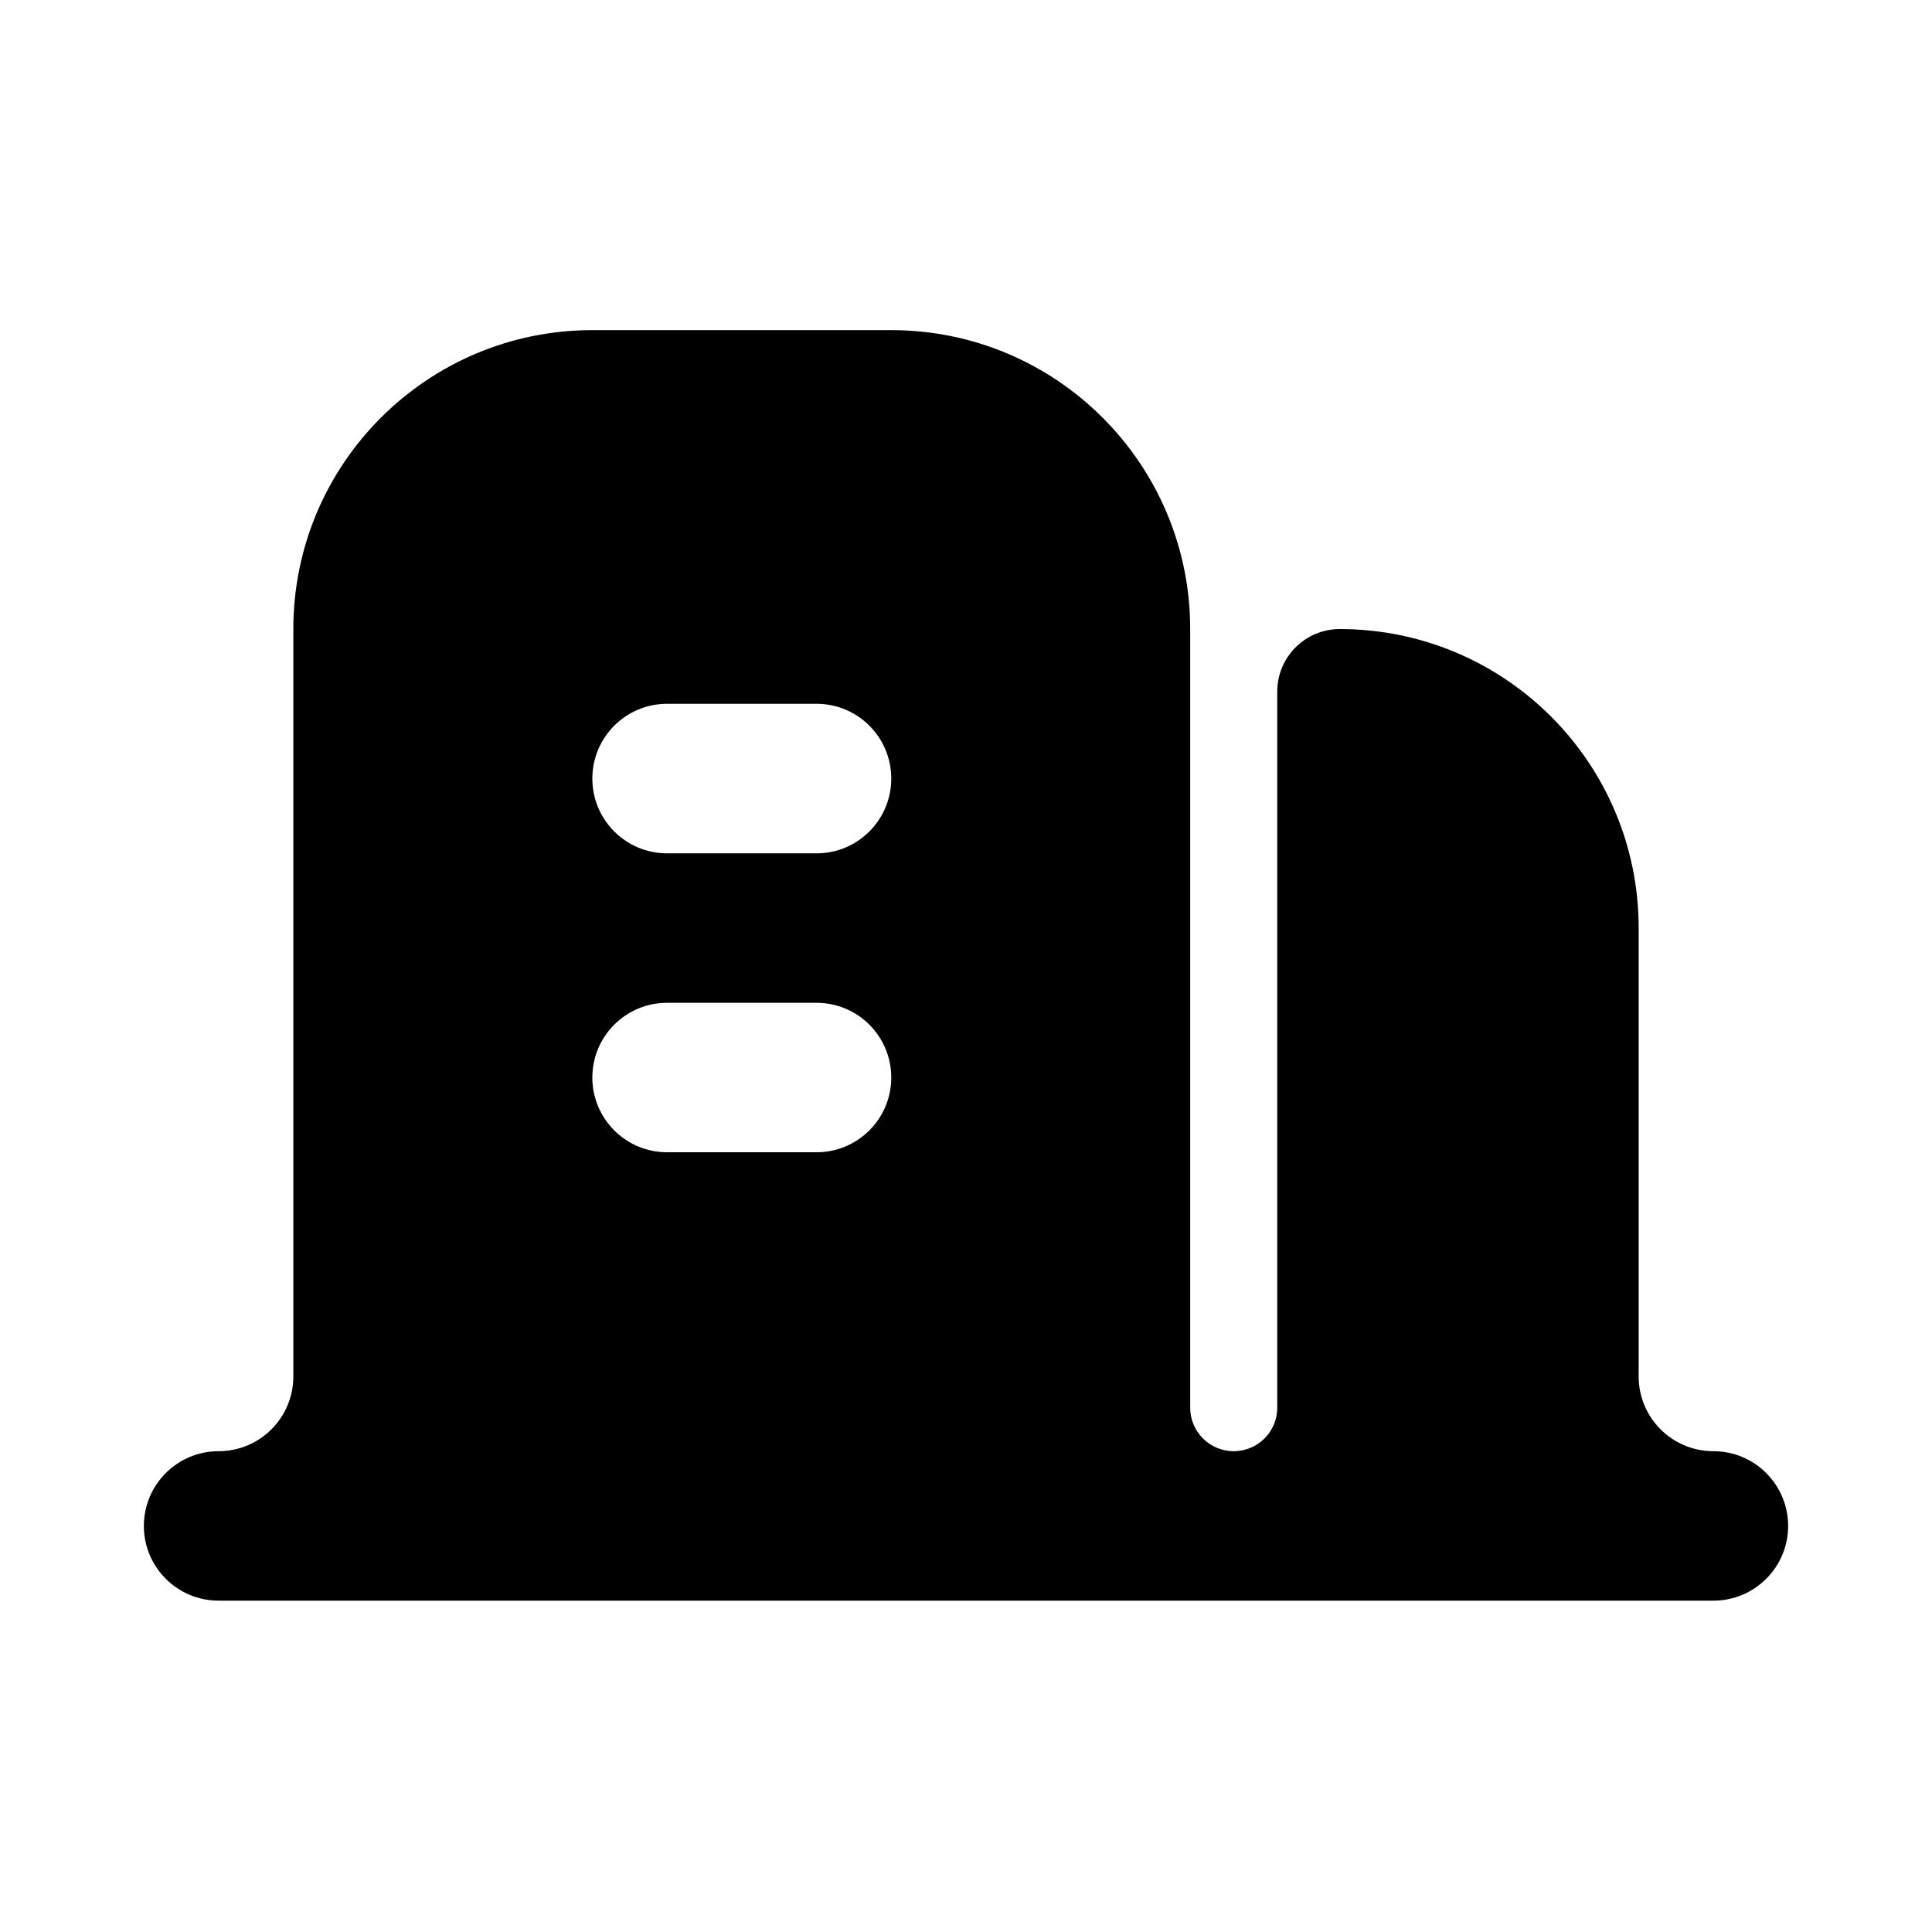
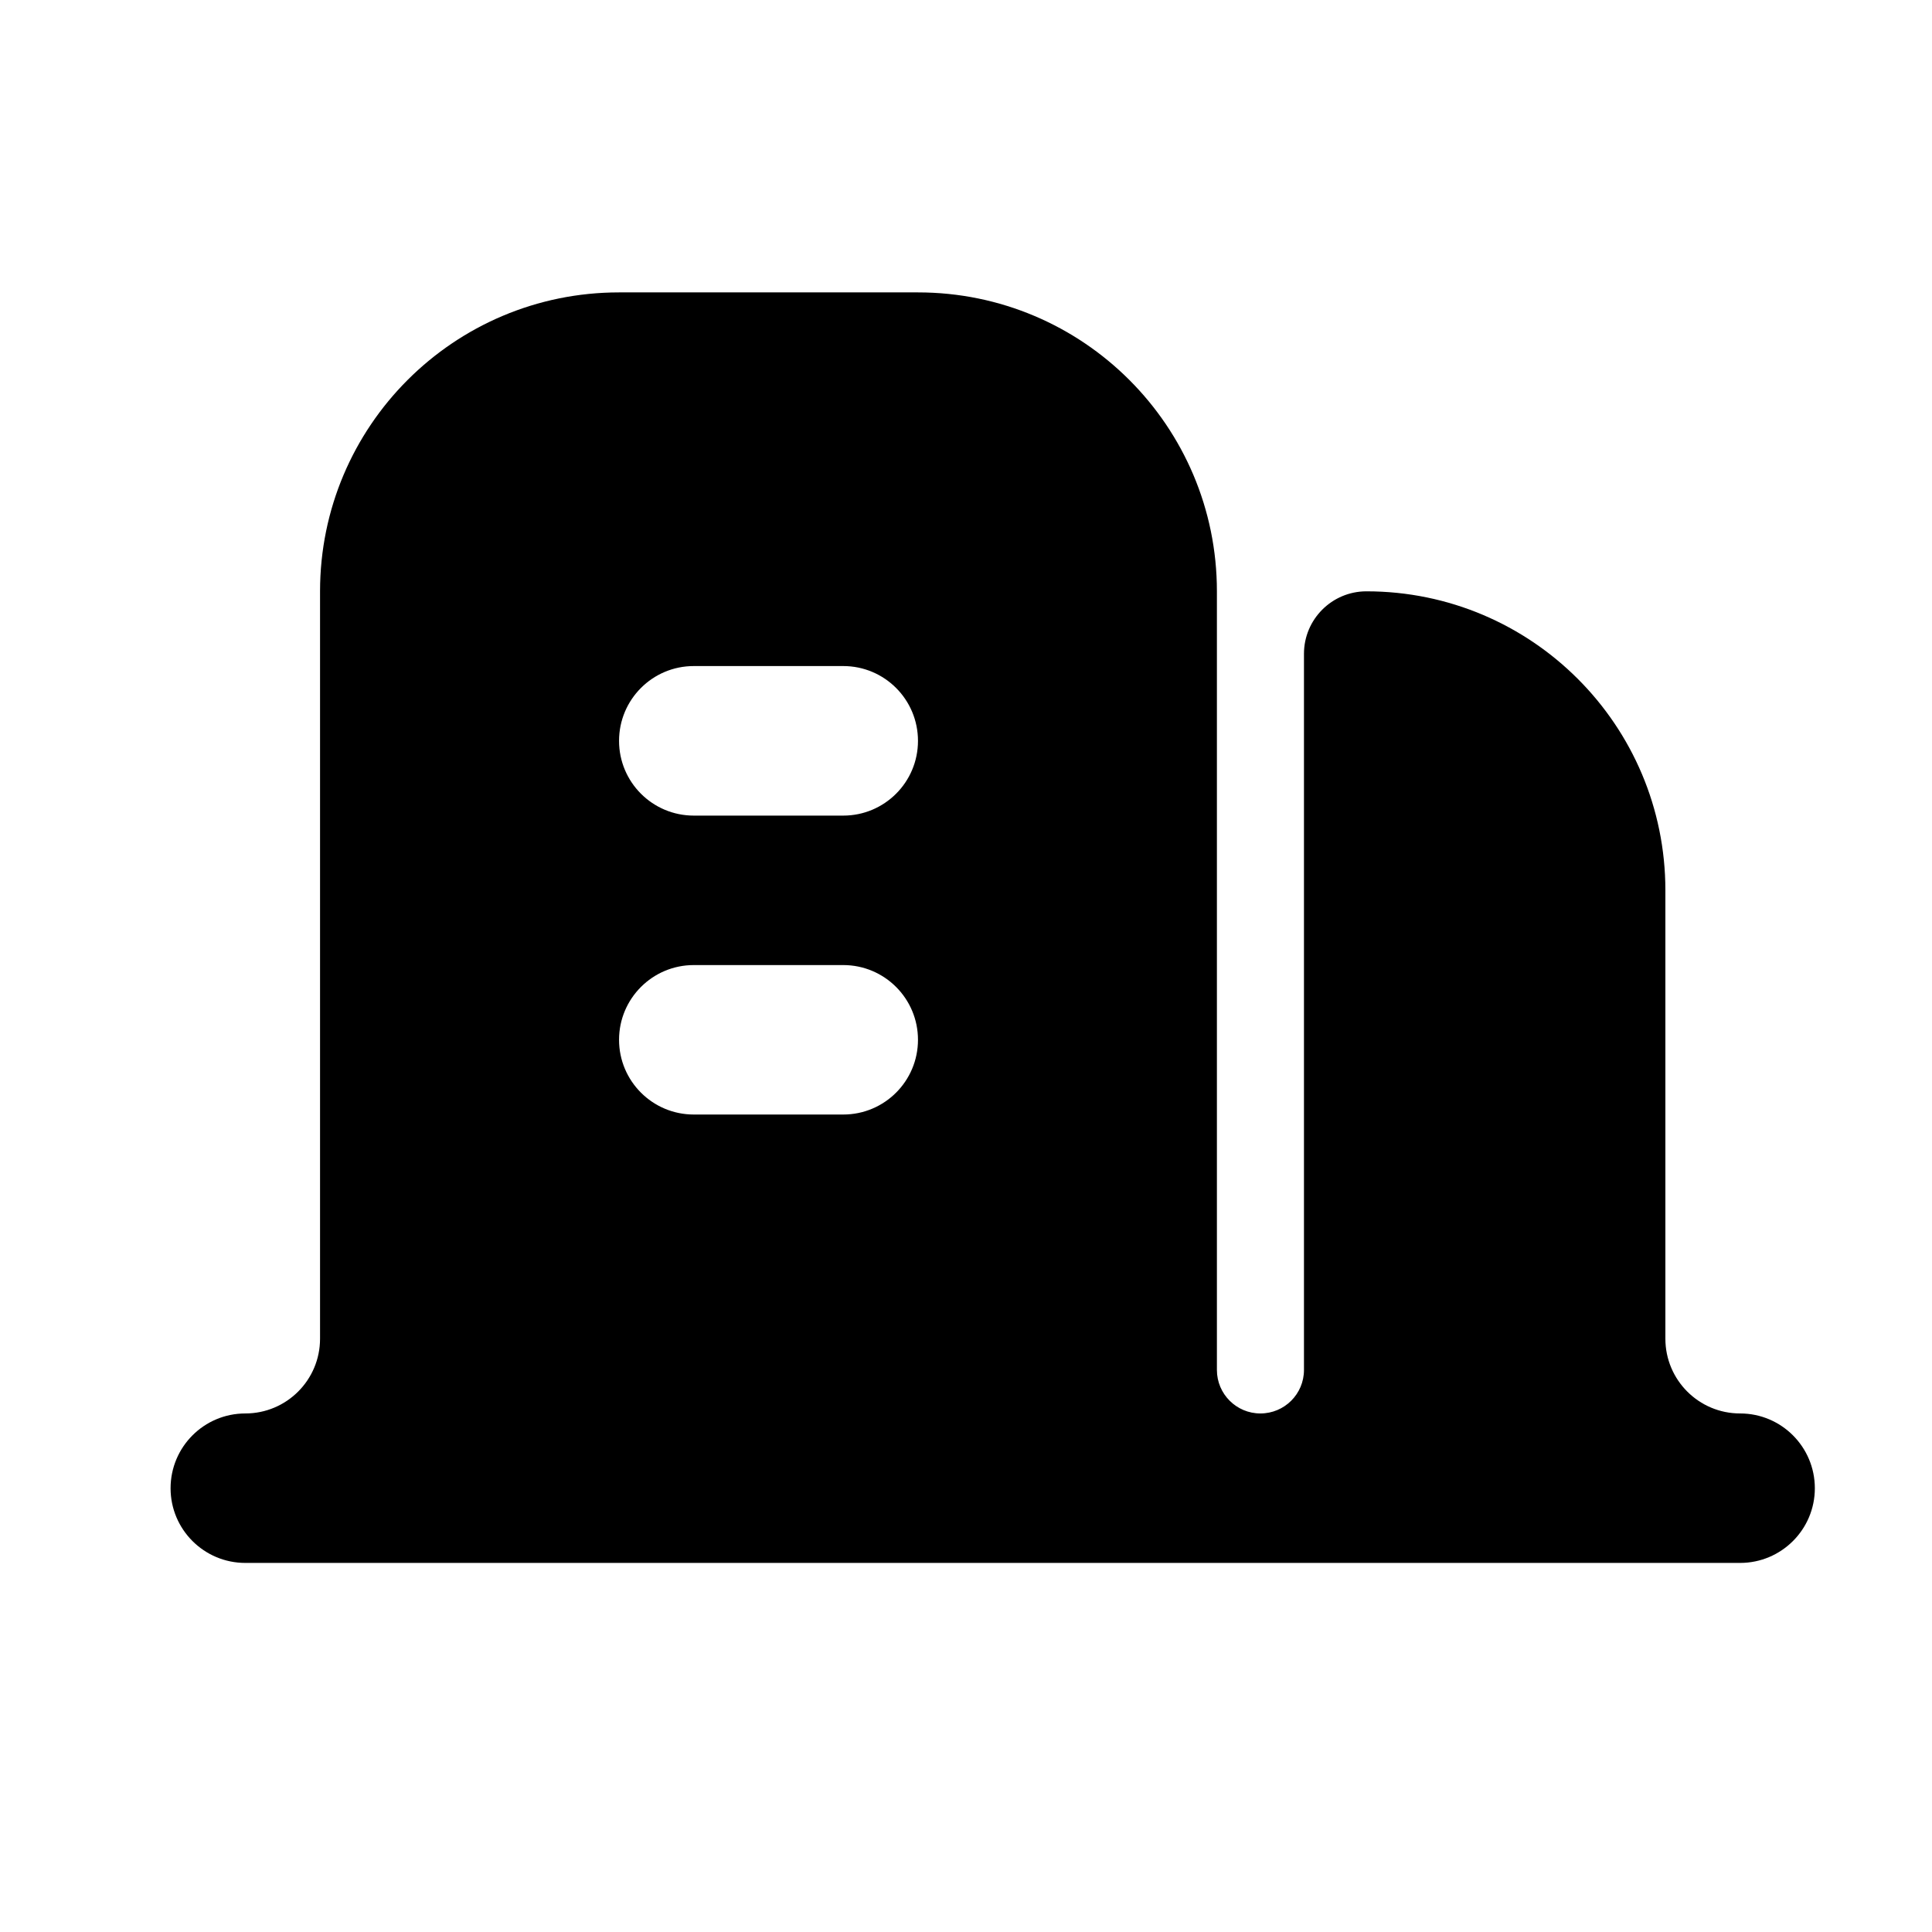
<svg xmlns="http://www.w3.org/2000/svg" width="20" height="20" viewBox="0 0 20 20" fill="none">
-   <g id="mateo-optical-size" transform="matrix(0.8510677 0 0 0.8510677 1.489323 1.715388)">
+   <g id="mateo-optical-size" transform="matrix(0.8510677 0 0 0.8510677 1.765847 1.324763)">
    <path fill-rule="evenodd" clip-rule="evenodd" d="M1.818 5.636C1.818 3.628 3.446 2 5.455 2H9.091C11.099 2 12.727 3.628 12.727 5.636V15.107C12.727 15.399 12.964 15.636 13.256 15.636C13.549 15.636 13.786 15.399 13.786 15.107V6.396C13.786 5.977 14.126 5.636 14.546 5.636C16.554 5.636 18.182 7.264 18.182 9.273V14.727C18.182 15.229 18.589 15.636 19.091 15.636C19.593 15.636 20 16.043 20 16.546C20 17.047 19.593 17.454 19.091 17.454H0.909C0.407 17.454 0 17.047 0 16.546C0 16.043 0.407 15.636 0.909 15.636C1.411 15.636 1.818 15.229 1.818 14.727V5.636ZM5.455 7.455C5.455 6.952 5.862 6.545 6.364 6.545H8.182C8.684 6.545 9.091 6.952 9.091 7.455C9.091 7.957 8.684 8.364 8.182 8.364H6.364C5.862 8.364 5.455 7.957 5.455 7.455ZM5.455 11.091C5.455 10.589 5.862 10.182 6.364 10.182H8.182C8.684 10.182 9.091 10.589 9.091 11.091C9.091 11.593 8.684 12 8.182 12H6.364C5.862 12 5.455 11.593 5.455 11.091Z" fill="black" />
  </g>
</svg>
